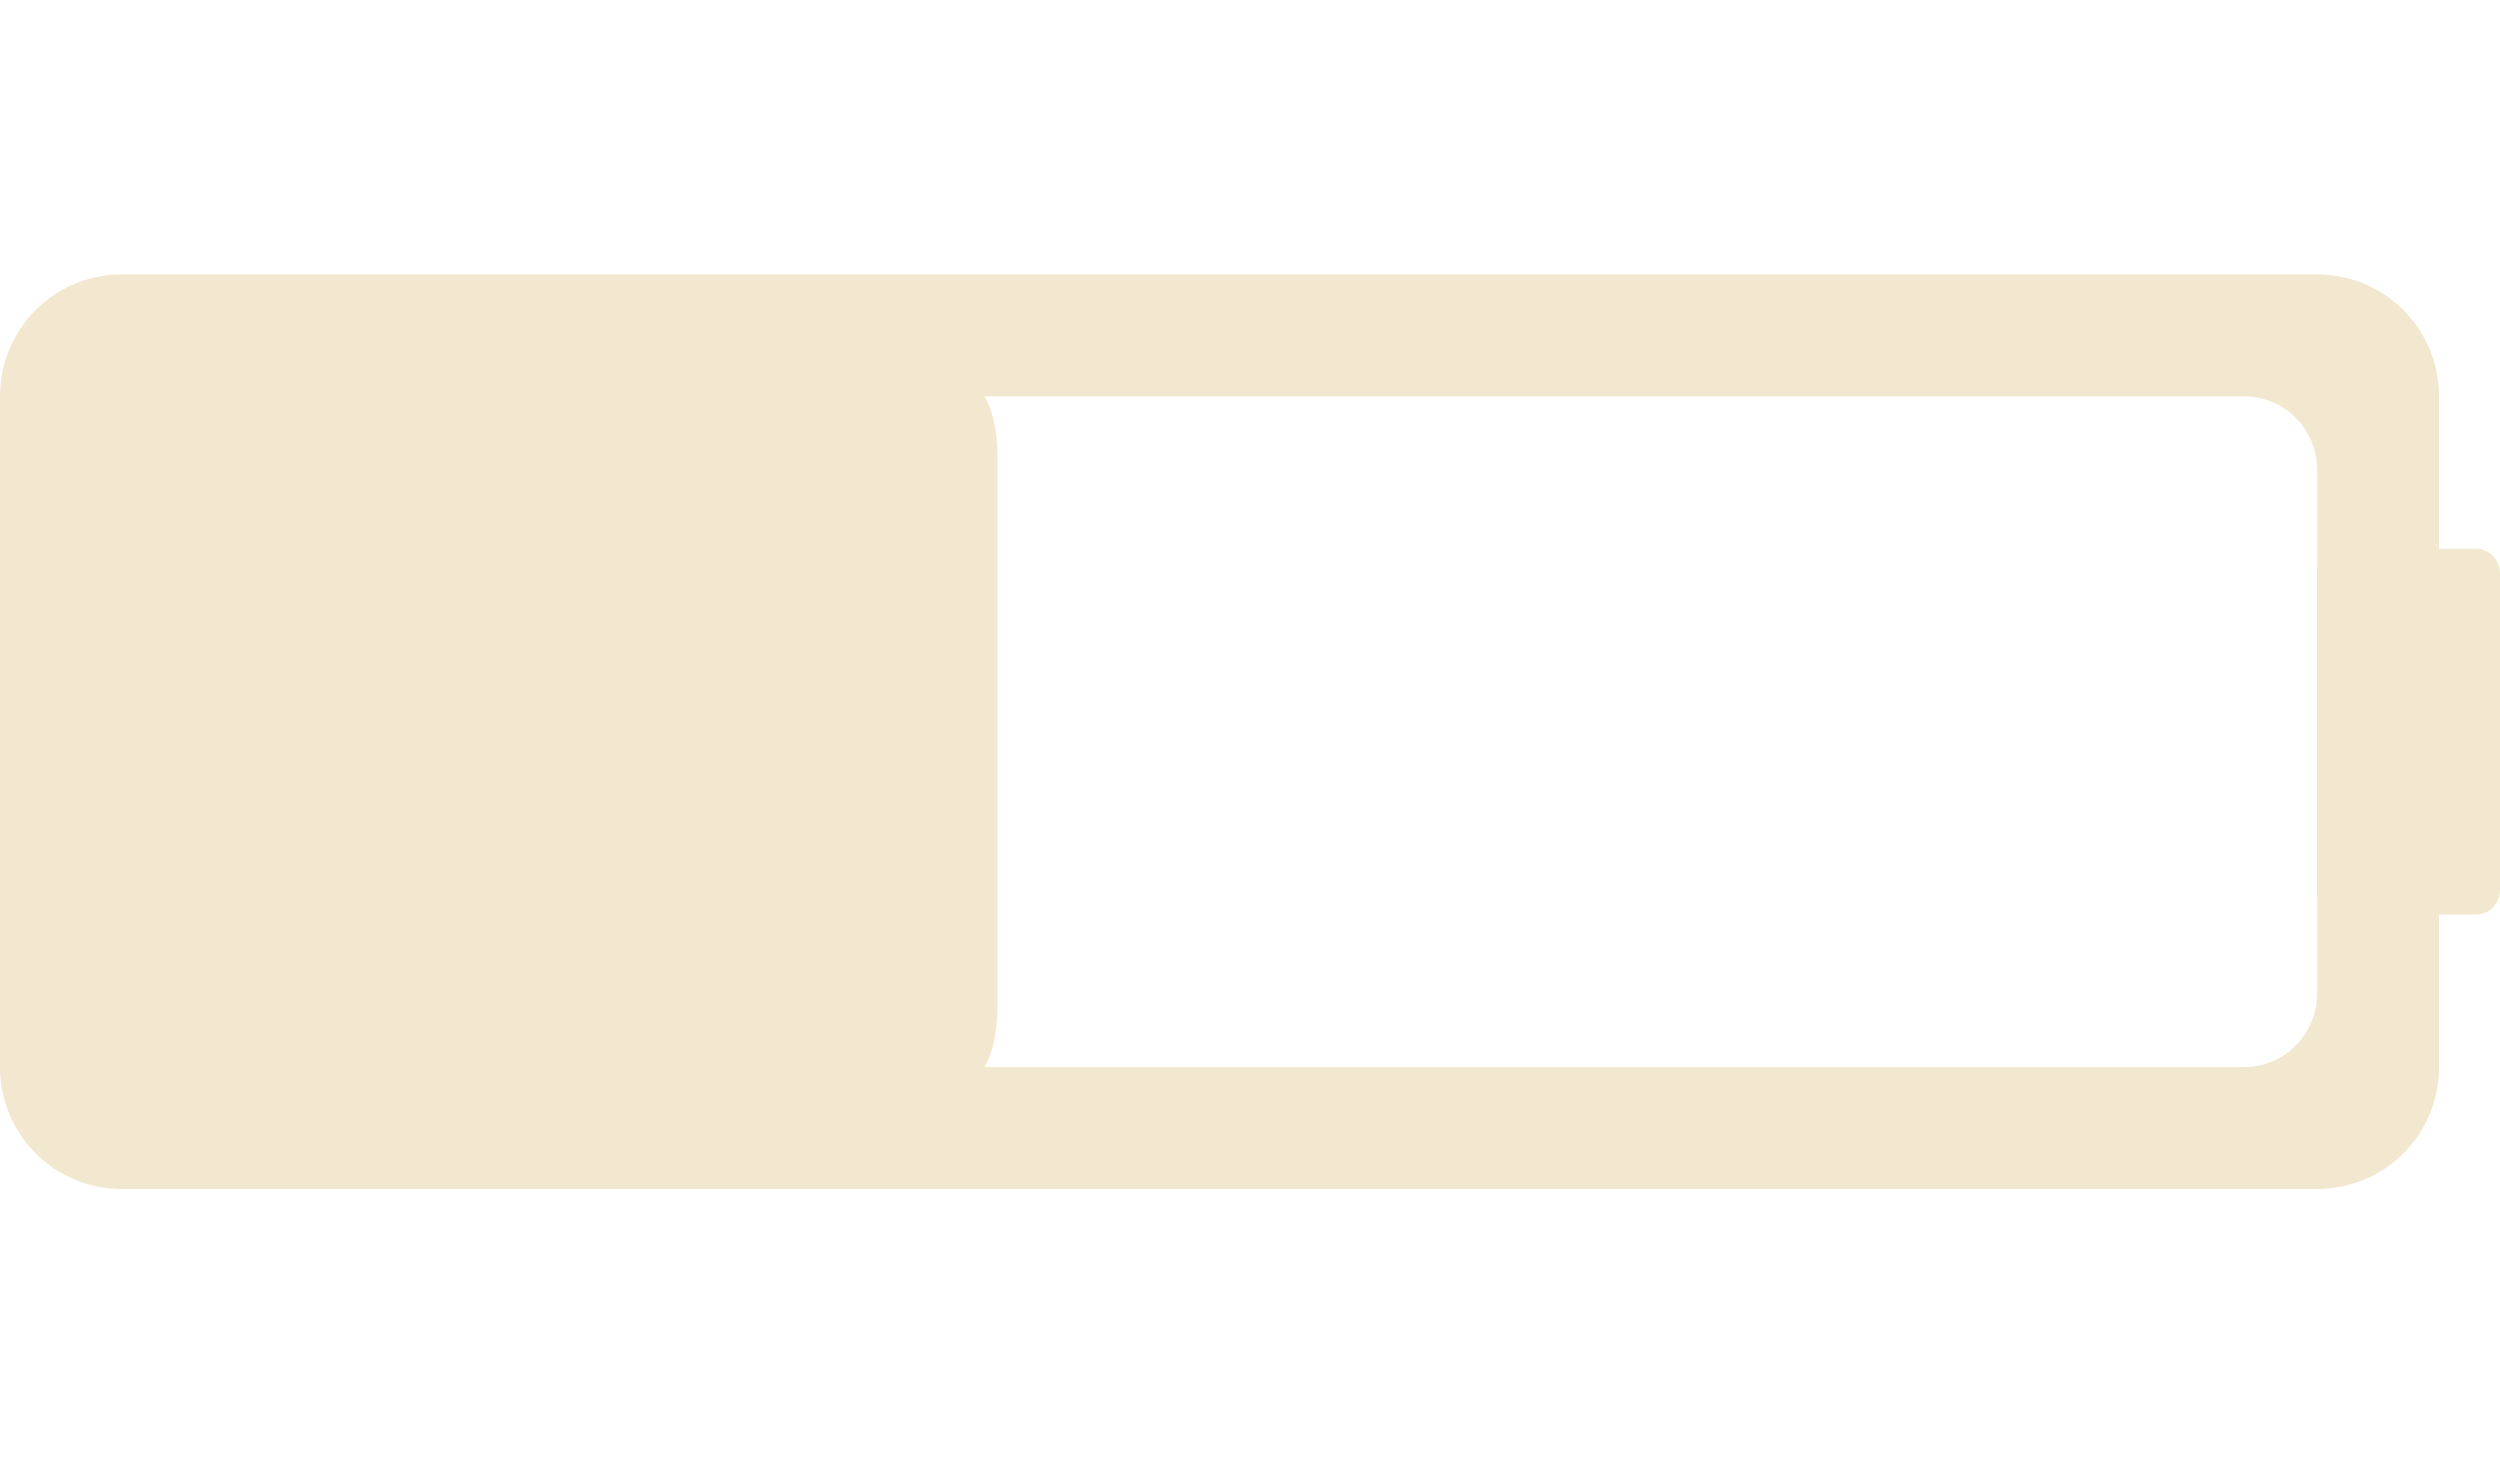
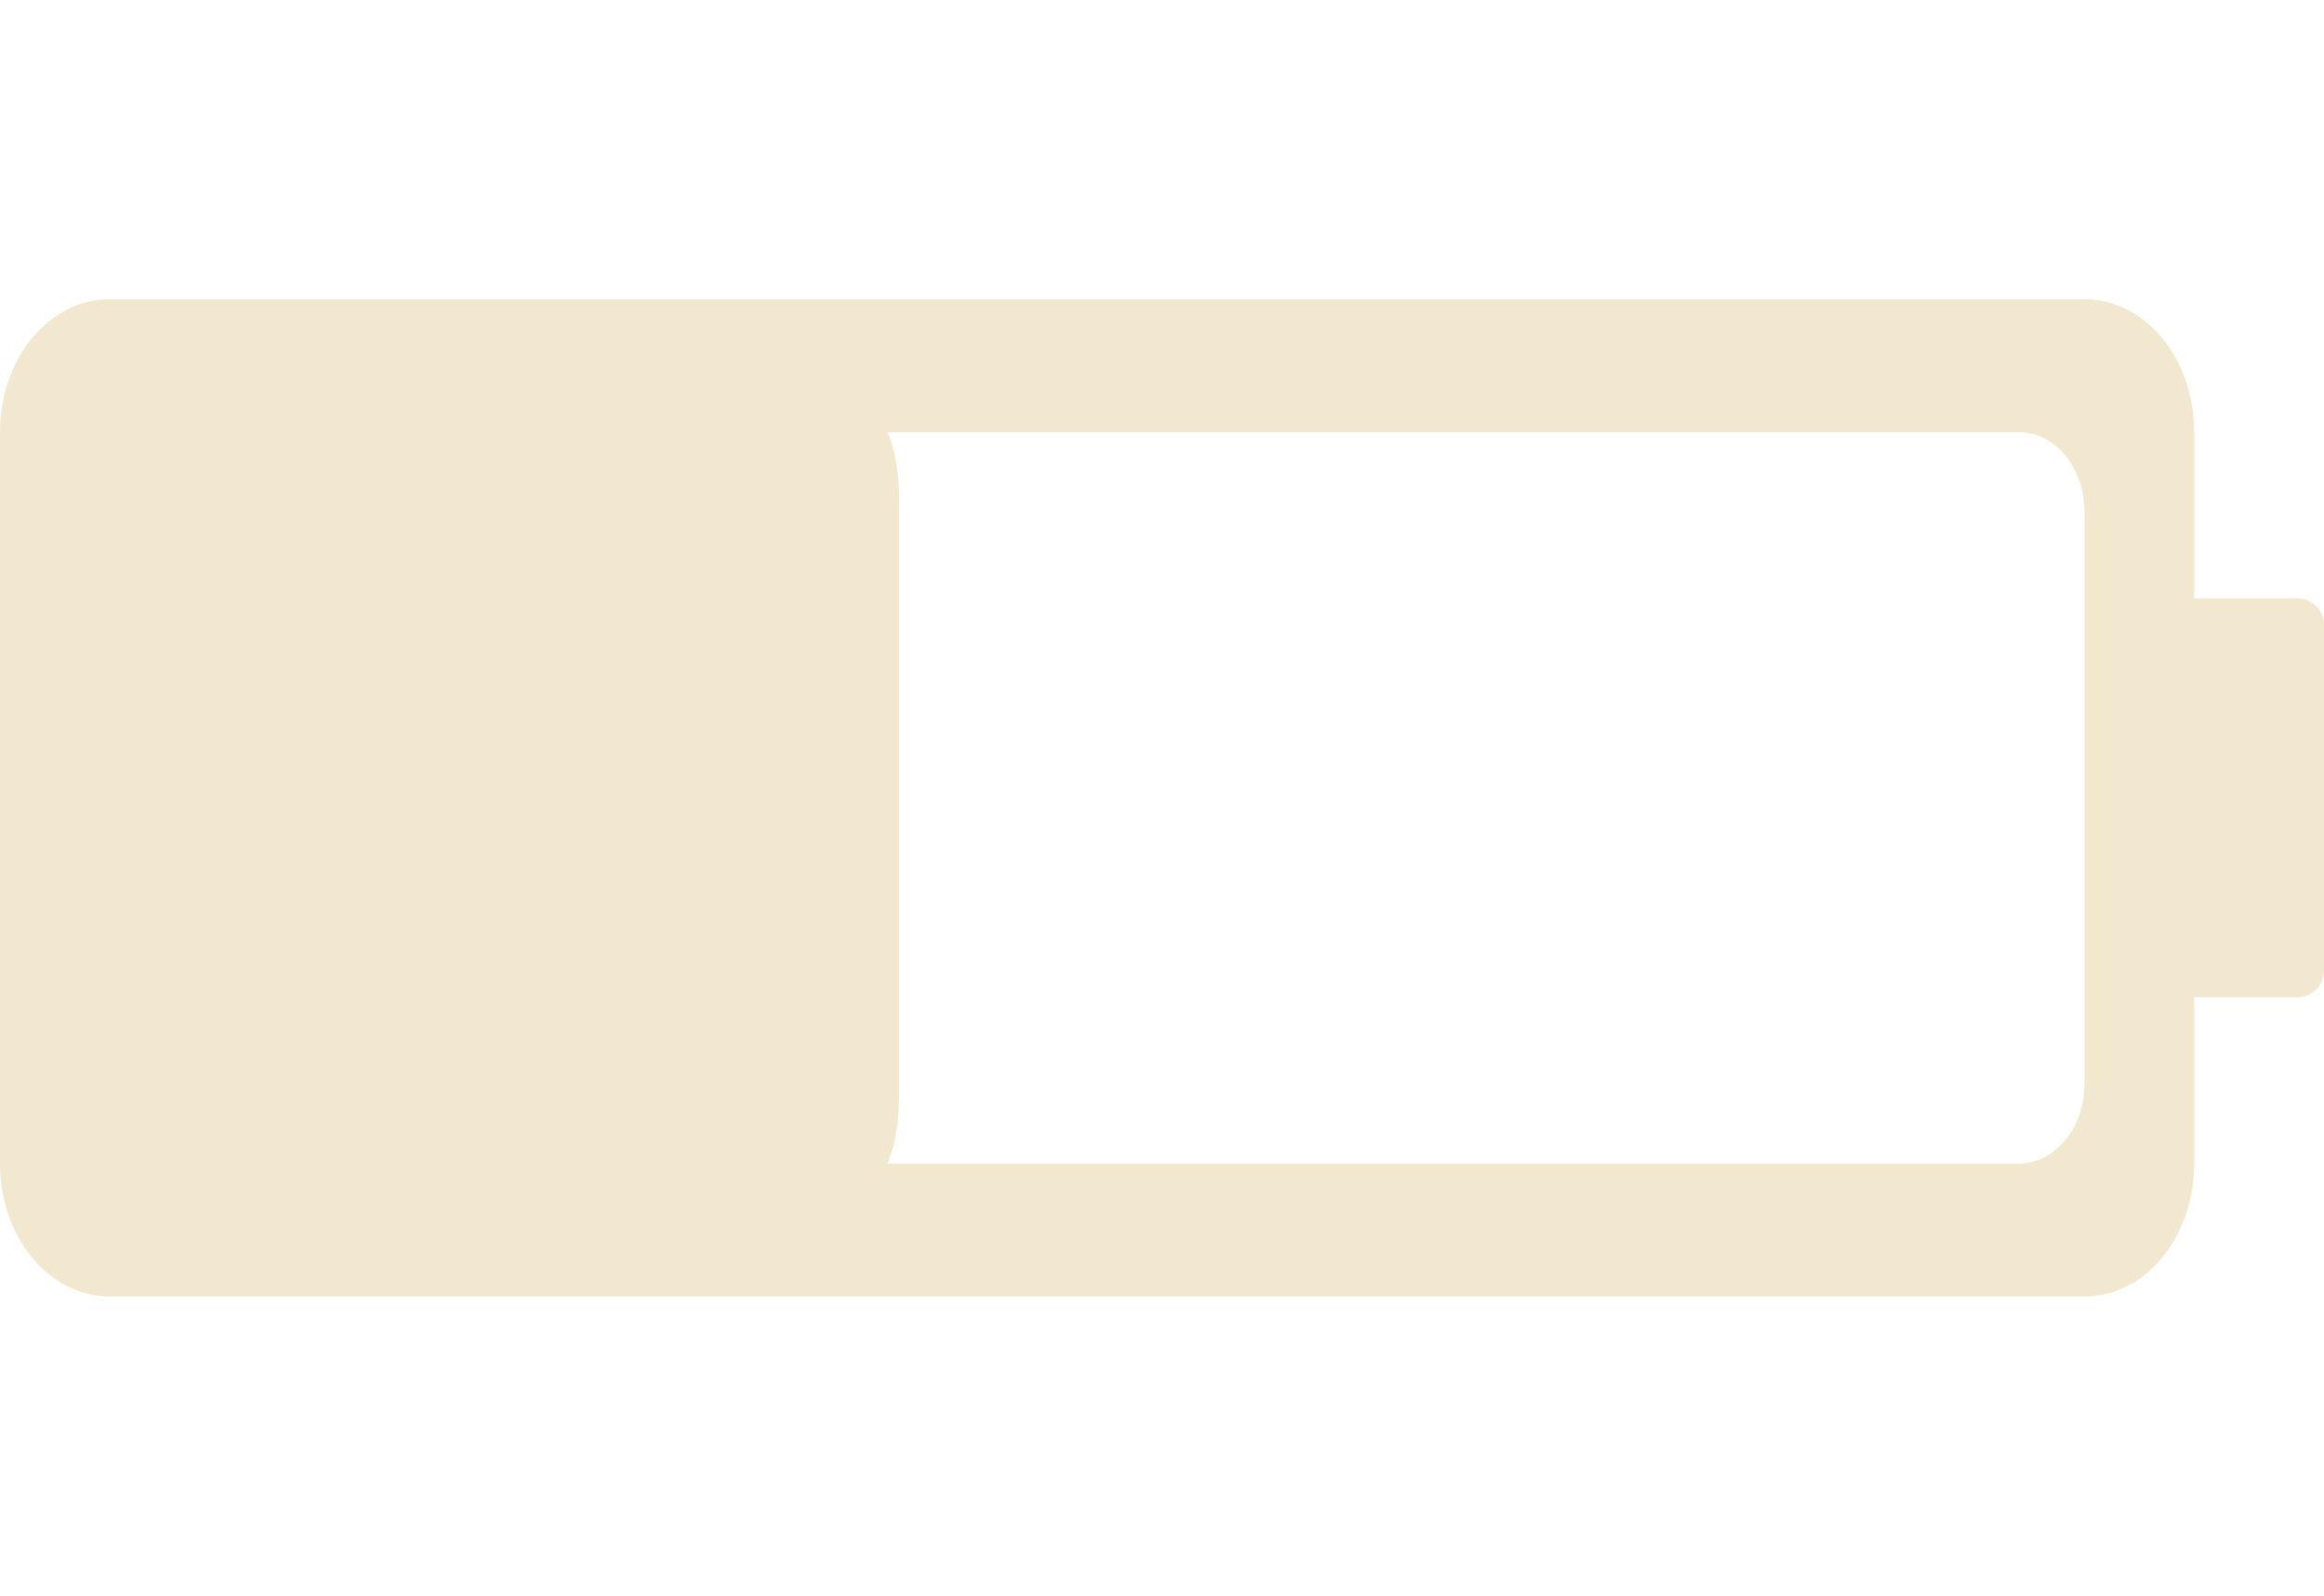
- <svg xmlns="http://www.w3.org/2000/svg" width="20.5" height="12" viewBox="0 0 20.5 12" version="1.1" id="svg1" xml:space="preserve">
+ <svg xmlns="http://www.w3.org/2000/svg" width="17.476" height="12" viewBox="0 0 17.476 12" version="1.1" id="svg1" xml:space="preserve">
  <defs id="defs1">
    <clipPath clipPathUnits="userSpaceOnUse" id="clipPath6">
      <g id="use6" />
    </clipPath>
    <clipPath clipPathUnits="userSpaceOnUse" id="clipPath8">
      <rect style="display:none;fill:#8c3939;fill-opacity:1;stroke:#2e7327;stroke-width:0;stroke-dasharray:none" id="rect8" width="18" height="5.5" x="7" y="13.25" rx="0.6" ry="0.6" d="m 7.6,13.25 h 16.8 c 0.332,0 0.6,0.268 0.6,0.6 v 4.3 c 0,0.332 -0.268,0.6 -0.6,0.6 H 7.6 C 7.268,18.75 7,18.482 7,18.15 v -4.3 c 0,-0.332 0.268,-0.6 0.6,-0.6 z" />
      <path id="lpe_path-effect8" style="fill:#8c3939;fill-opacity:1;stroke:#2e7327;stroke-width:0;stroke-dasharray:none" class="powerclip" d="m 1,7.25 h 30 v 17.5 H 1 Z m 6.6,6 c -0.332,0 -0.6,0.268 -0.6,0.6 v 4.3 c 0,0.332 0.268,0.6 0.6,0.6 h 16.8 c 0.332,0 0.6,-0.268 0.6,-0.6 v -4.3 c 0,-0.332 -0.268,-0.6 -0.6,-0.6 z" />
    </clipPath>
  </defs>
-   <g id="layer1" transform="translate(-6,-10)" style="display:inline">
-     <g id="g4" style="display:inline" transform="matrix(0.4444445,0,0,1,3.833333,0)">
-       <rect style="display:inline;fill:#f2e8cf;fill-opacity:1;stroke:#2e7327;stroke-width:0;stroke-dasharray:none" id="rect1-7" width="16.38" height="5.7" x="6.9" y="13.15" rx="0.54" ry="0.6" />
+   <g id="layer1" transform="translate(-8,-10)">
+     <g id="g4" style="display:inline" transform="matrix(0.4892428,0,0,1,4.965406,4.7683716e-7)">
+       <rect style="display:inline;fill:#f2e8cf;fill-opacity:1;stroke:#2e7327;stroke-width:0;stroke-dasharray:none" id="rect1-7" width="12.182" height="5.7" x="7.838" y="13.15" rx="0.402" ry="0.6" />
    </g>
-     <g id="g3" style="display:inline">
-       <path style="fill:#f2e8cf;fill-opacity:1;stroke:#f2e8cf;stroke-width:0;stroke-dasharray:none;stroke-opacity:1" id="rect1" width="20" height="7.5" x="6" y="12.25" rx="1" ry="1" clip-path="url(#clipPath8)" d="m 7,12.25 h 18 c 0.554,0 1,0.446 1,1 v 5.5 c 0,0.554 -0.446,1 -1,1 H 7 c -0.554,0 -1,-0.446 -1,-1 v -5.5 c 0,-0.554 0.446,-1 1,-1 z" />
-       <rect style="fill:#f2e8cf;fill-opacity:1;stroke:#2e7327;stroke-width:0;stroke-dasharray:none" id="rect2" width="1.5" height="3" x="25" y="14.5" rx="0.2" ry="0.2" />
+     <g id="g3" style="display:inline" transform="matrix(0.8161866,0,0,1,2.602881,0)">
+       <path style="fill:#f2e8cf;fill-opacity:1;stroke:#f2e8cf;stroke-width:0;stroke-dasharray:none;stroke-opacity:1" id="rect1" width="20" height="7.5" x="6" y="12.25" rx="1" ry="1" clip-path="url(#clipPath8)" d="m 7,12.25 h 18 c 0.554,0 1,0.446 1,1 v 5.5 c 0,0.554 -0.446,1 -1,1 H 7 c -0.554,0 -1,-0.446 -1,-1 v -5.5 c 0,-0.554 0.446,-1 1,-1 z" transform="matrix(1.010798,0,0,1,0.5478154,0)" />
+       <rect style="fill:#f2e8cf;fill-opacity:1;stroke:#2e7327;stroke-width:0;stroke-dasharray:none" id="rect2" width="1.838" height="3" x="26.187" y="14.5" rx="0.245" ry="0.2" />
    </g>
    <g style="display:none;fill:#bc4749;fill-opacity:1;stroke-width:0;stroke-dasharray:none" id="g9" transform="matrix(0.4,0.1071797,-0.1071797,0.4,11.56488,7.885125)">
      <path d="M 23.5,13.187 H 16 V 1 L 8.5,18.813 H 16 V 31 Z" id="path1" style="fill:#bc4749;fill-opacity:1;stroke-width:0;stroke-dasharray:none" />
    </g>
  </g>
</svg>
